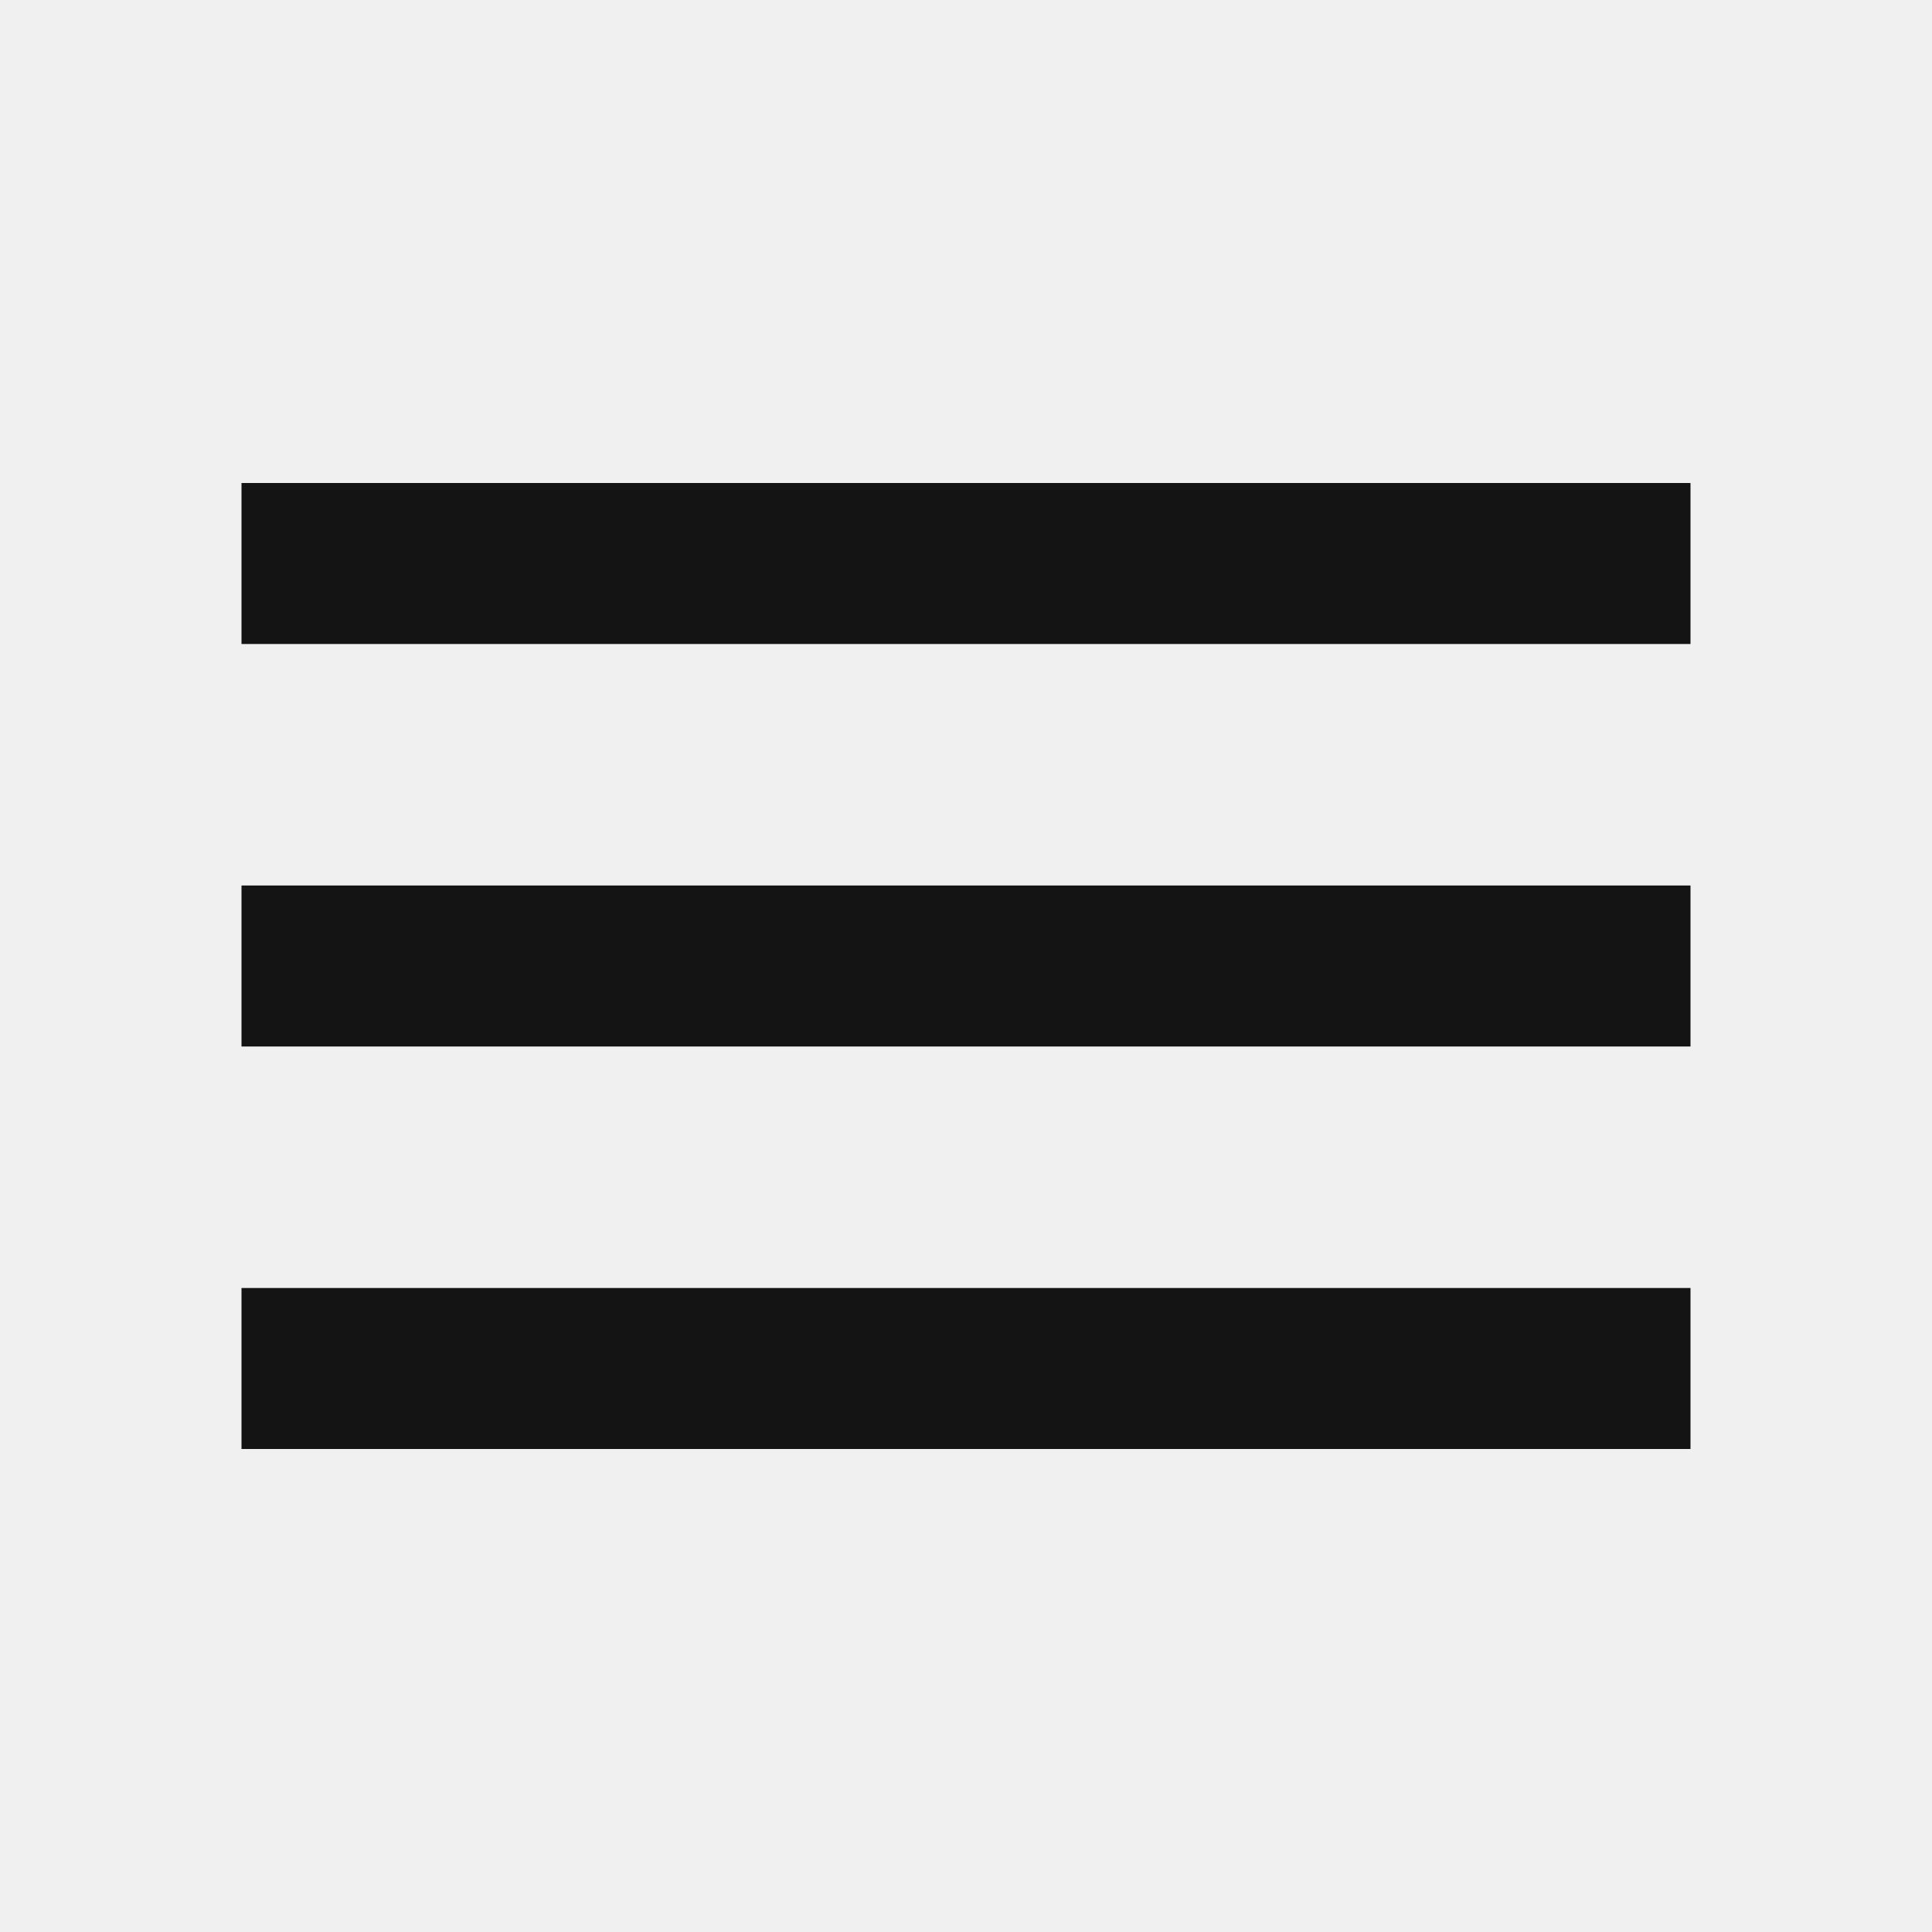
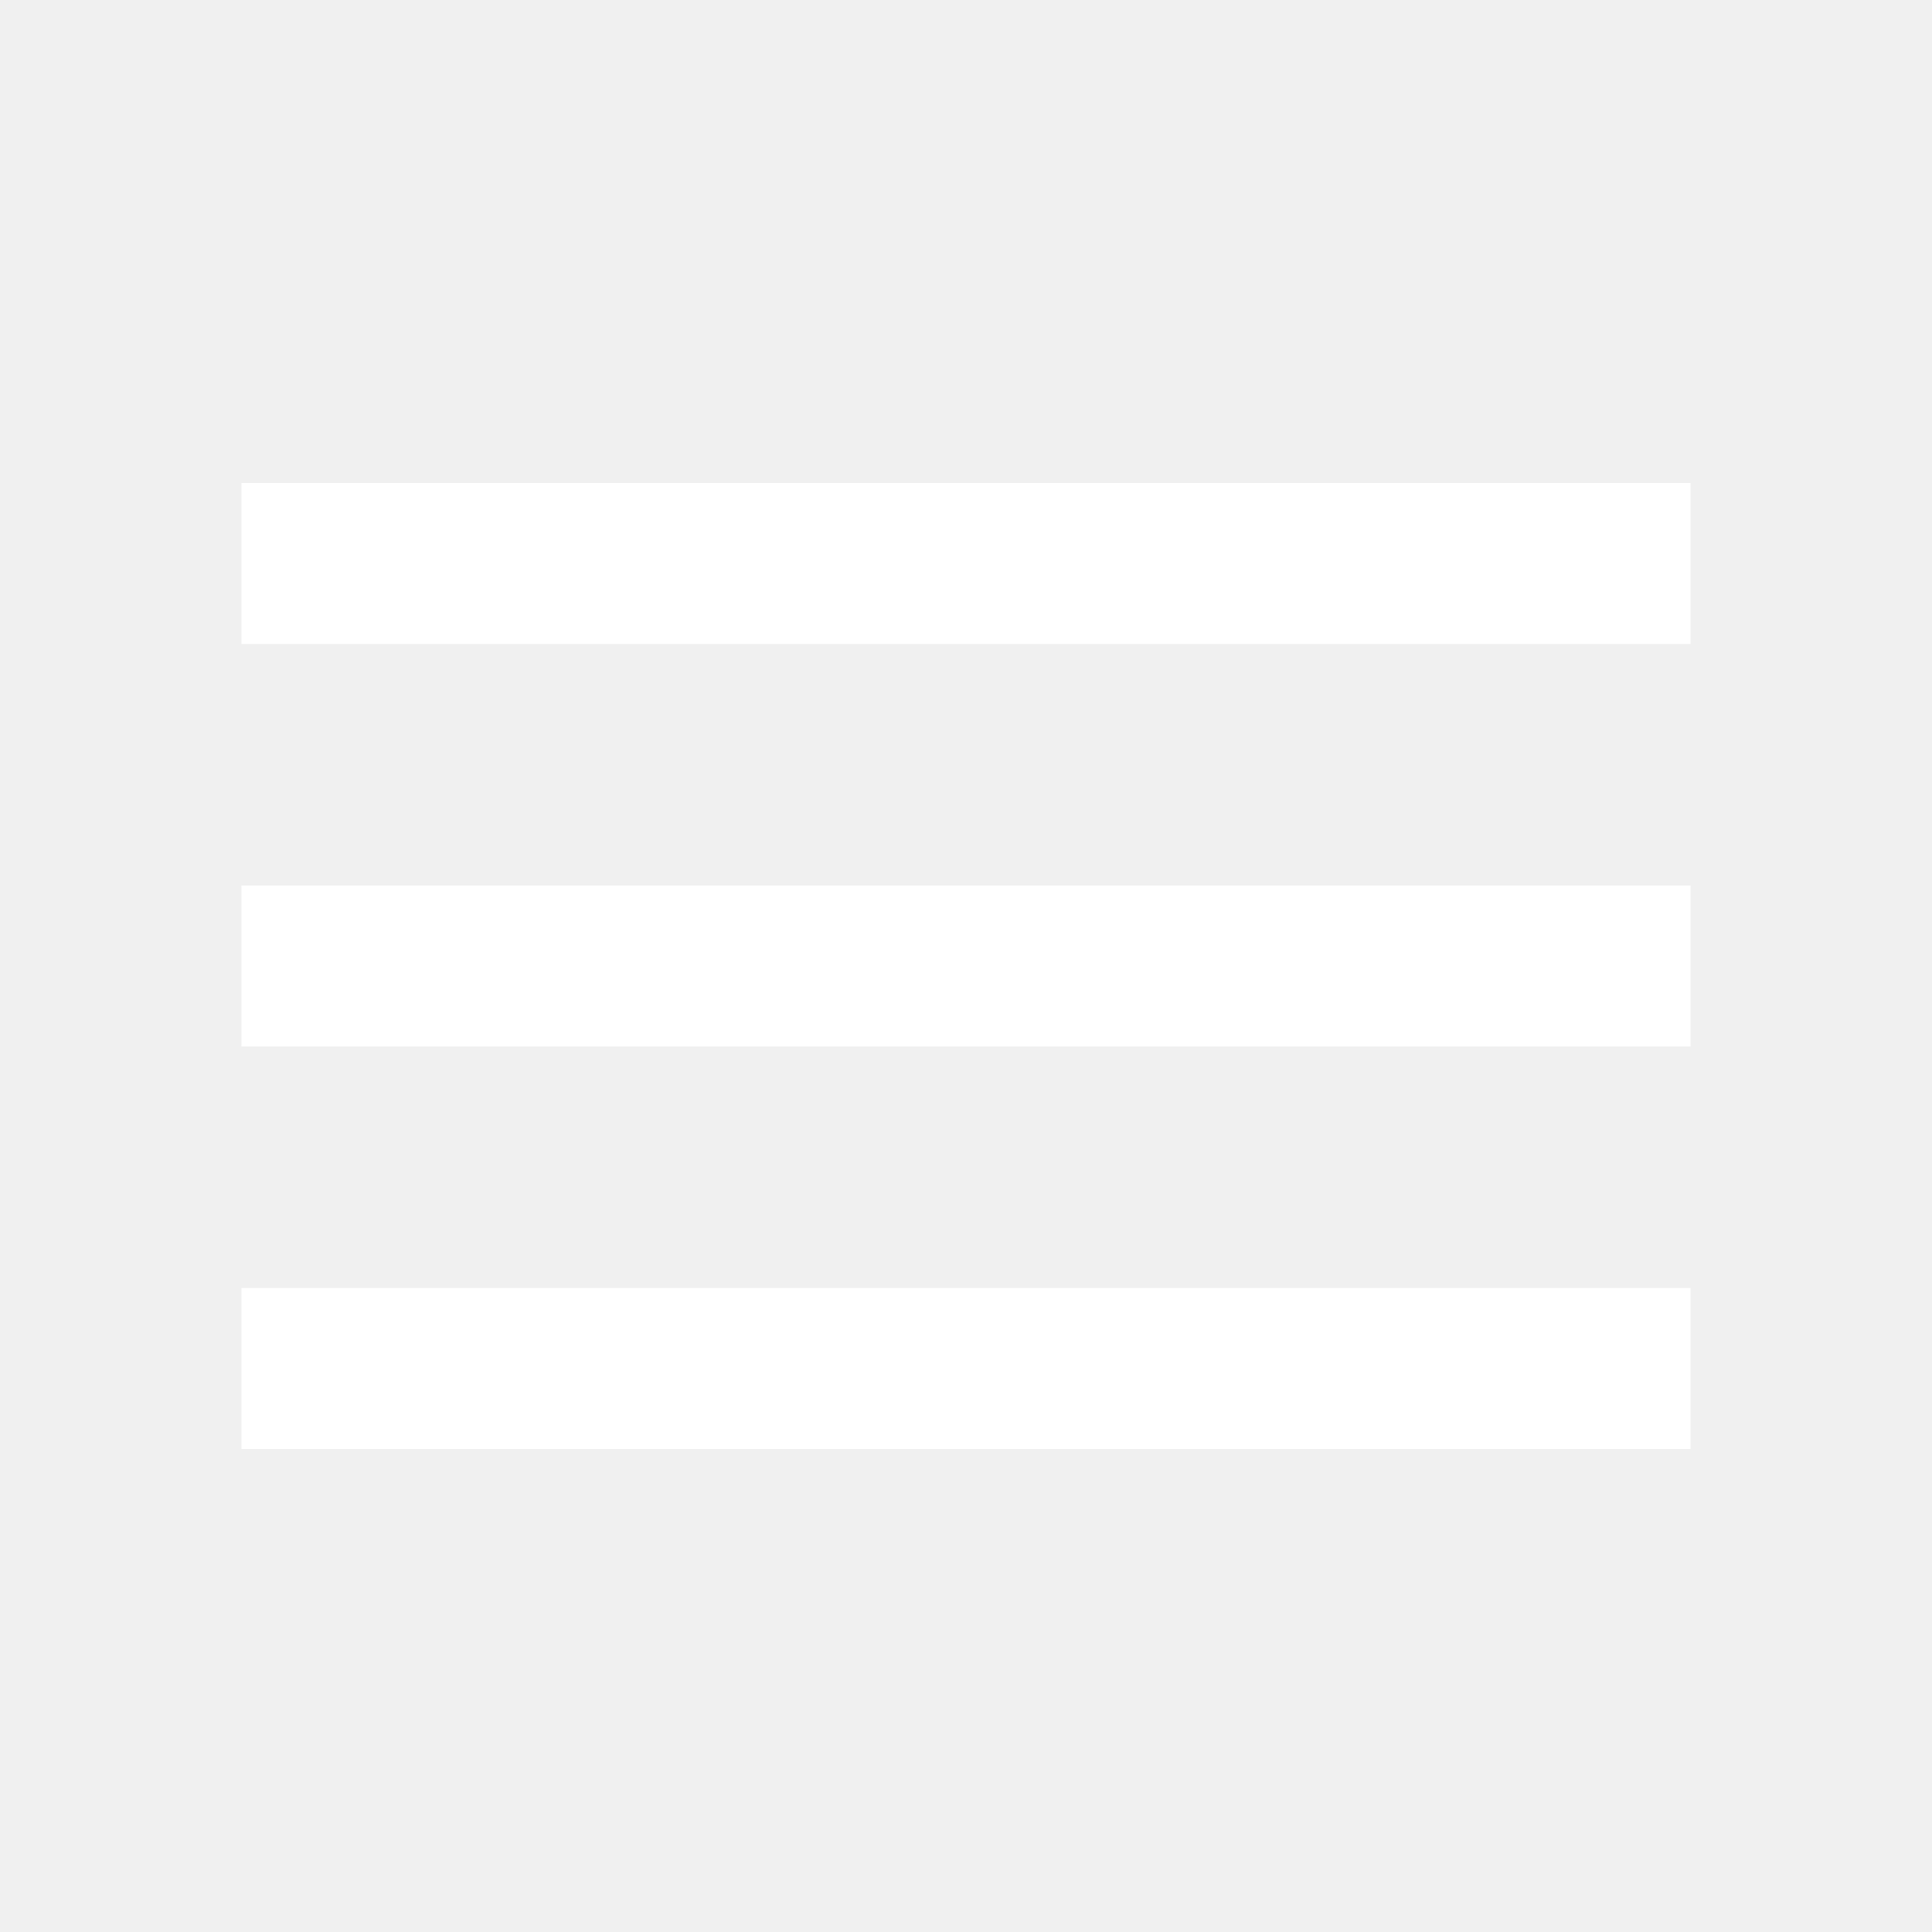
<svg xmlns="http://www.w3.org/2000/svg" width="24" height="24" viewBox="0 0 24 24" fill="none">
  <g clip-path="url(#clip0_6_13413)">
-     <path d="M3 18H21V16H3V18ZM3 13H21V11H3V13ZM3 6V8H21V6H3Z" fill="#141414" />
+     <path d="M3 18H21V16H3V18ZM3 13H21V11H3V13ZM3 6V8H21V6H3Z" fill="white" />
  </g>
  <defs>
    <clipPath id="clip0_6_13413">
      <rect width="24" height="24" fill="white" />
    </clipPath>
  </defs>
</svg>
